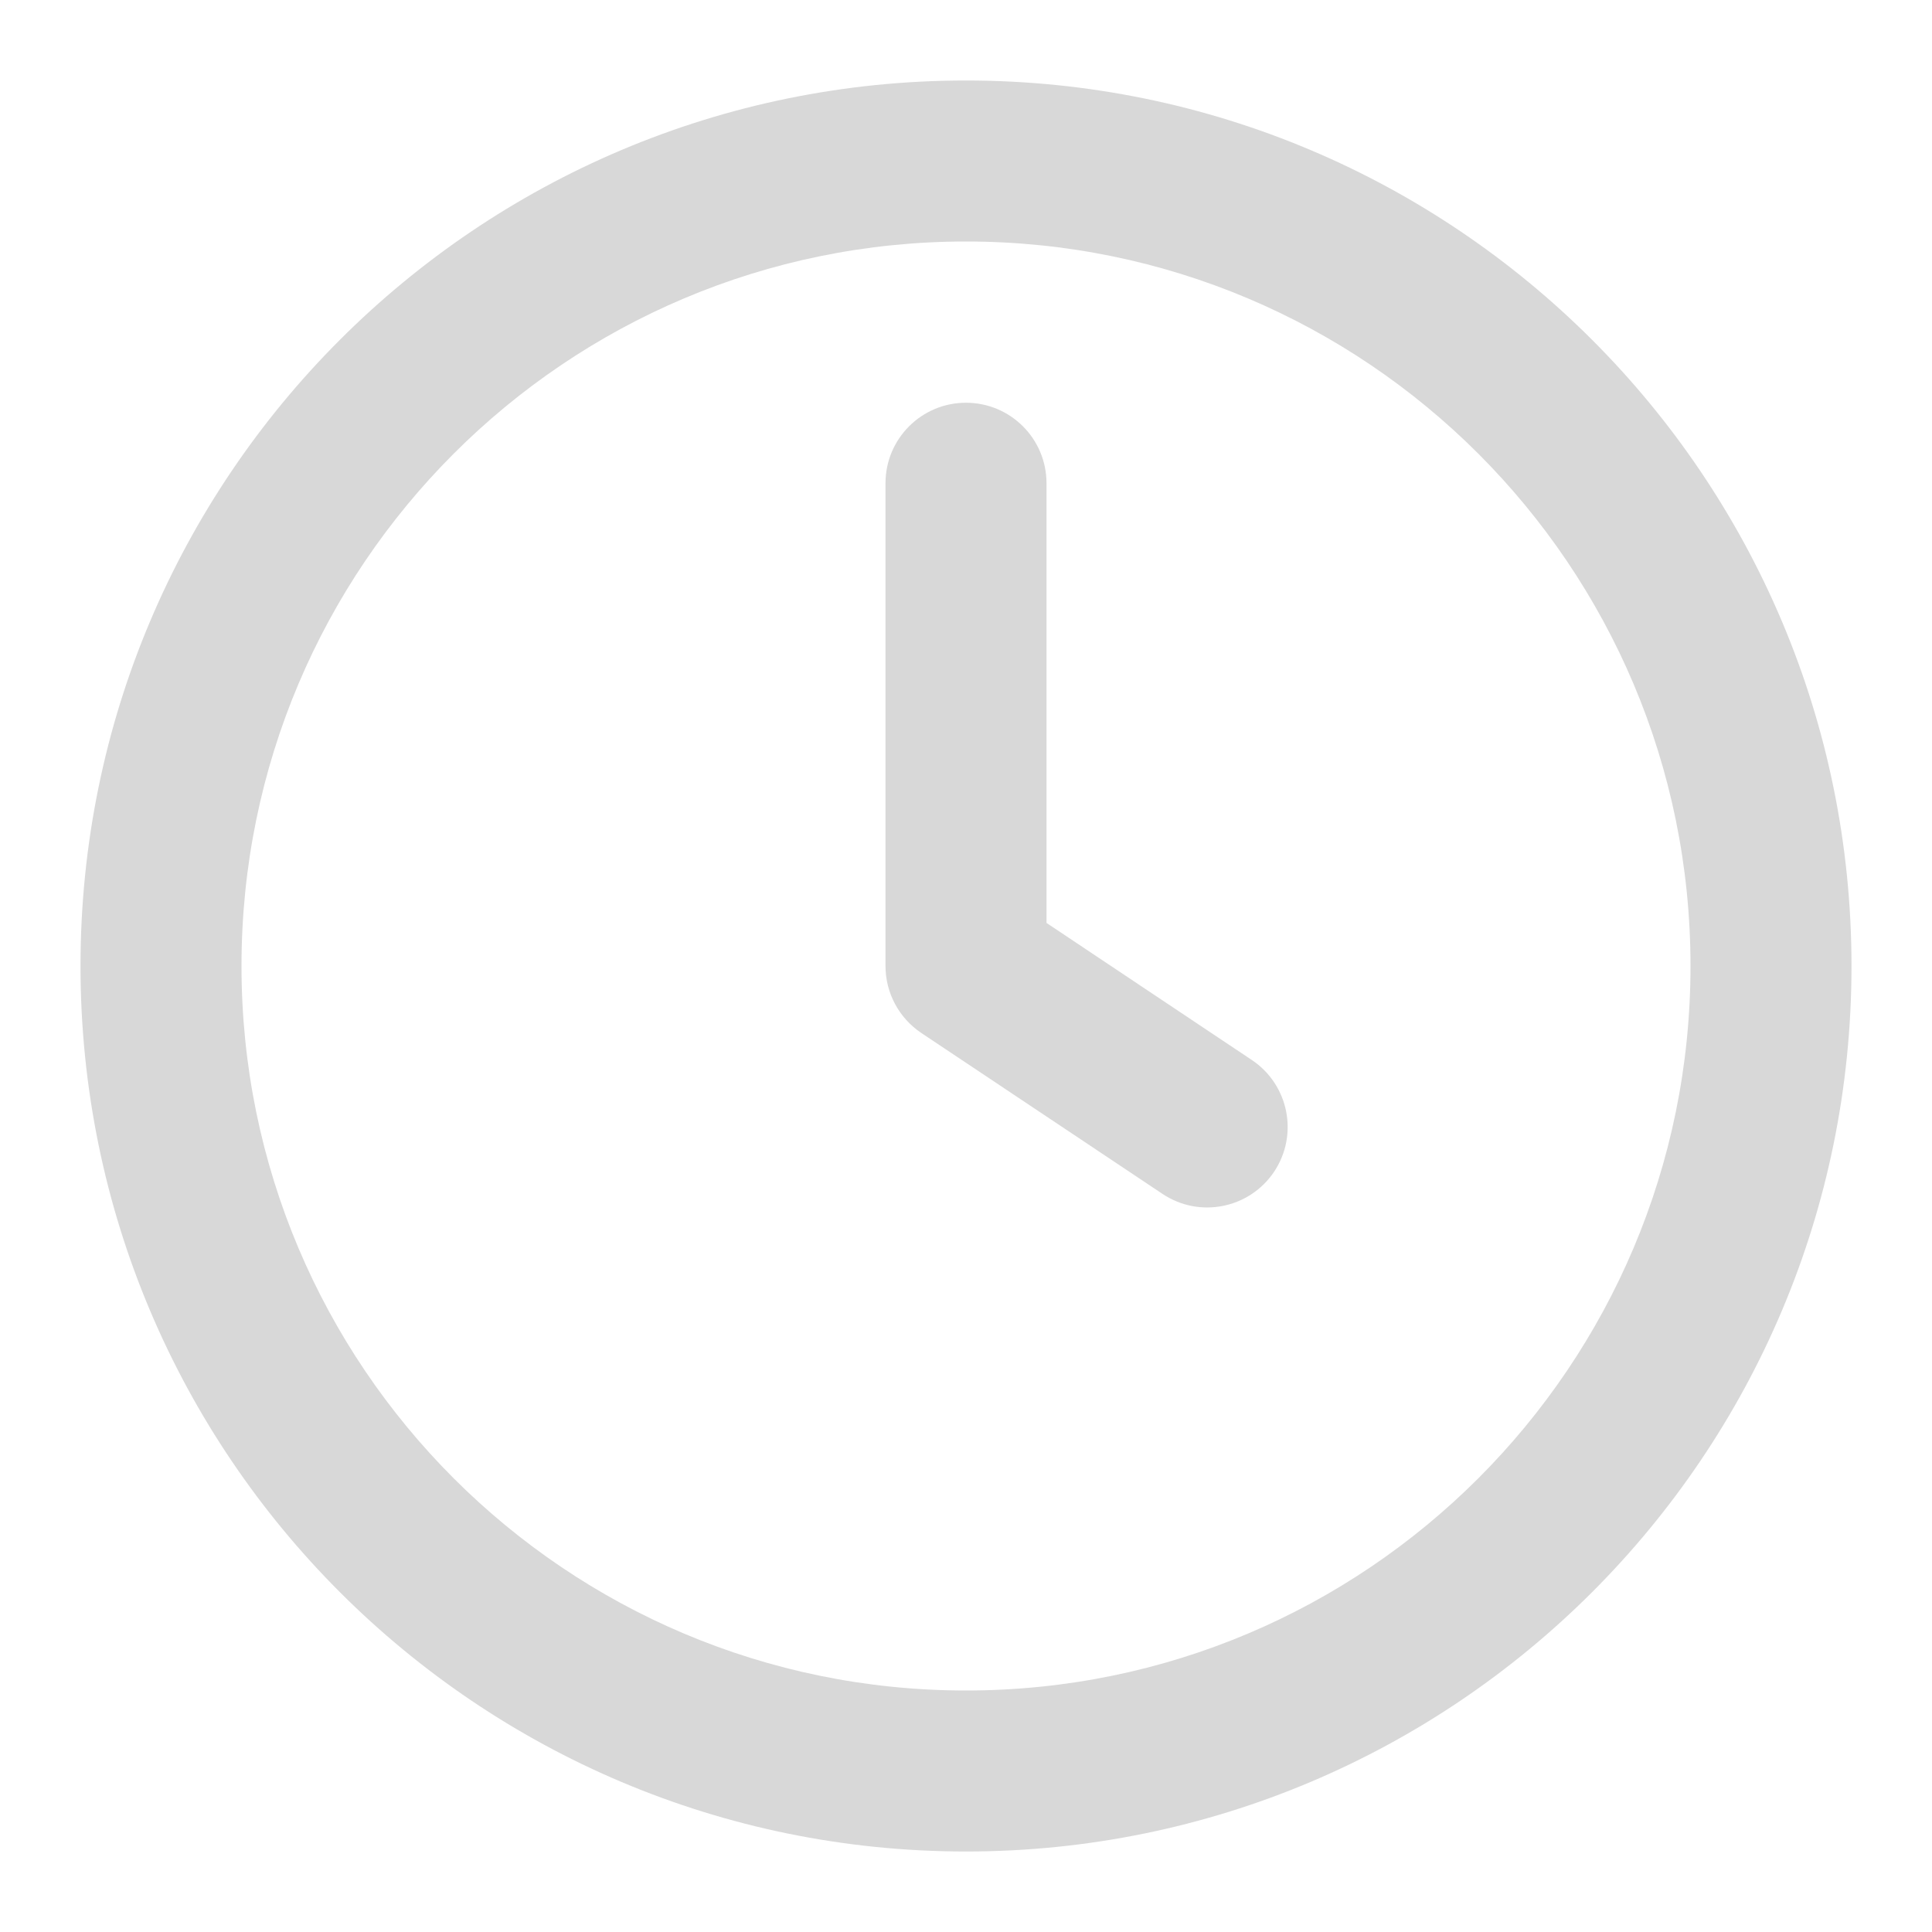
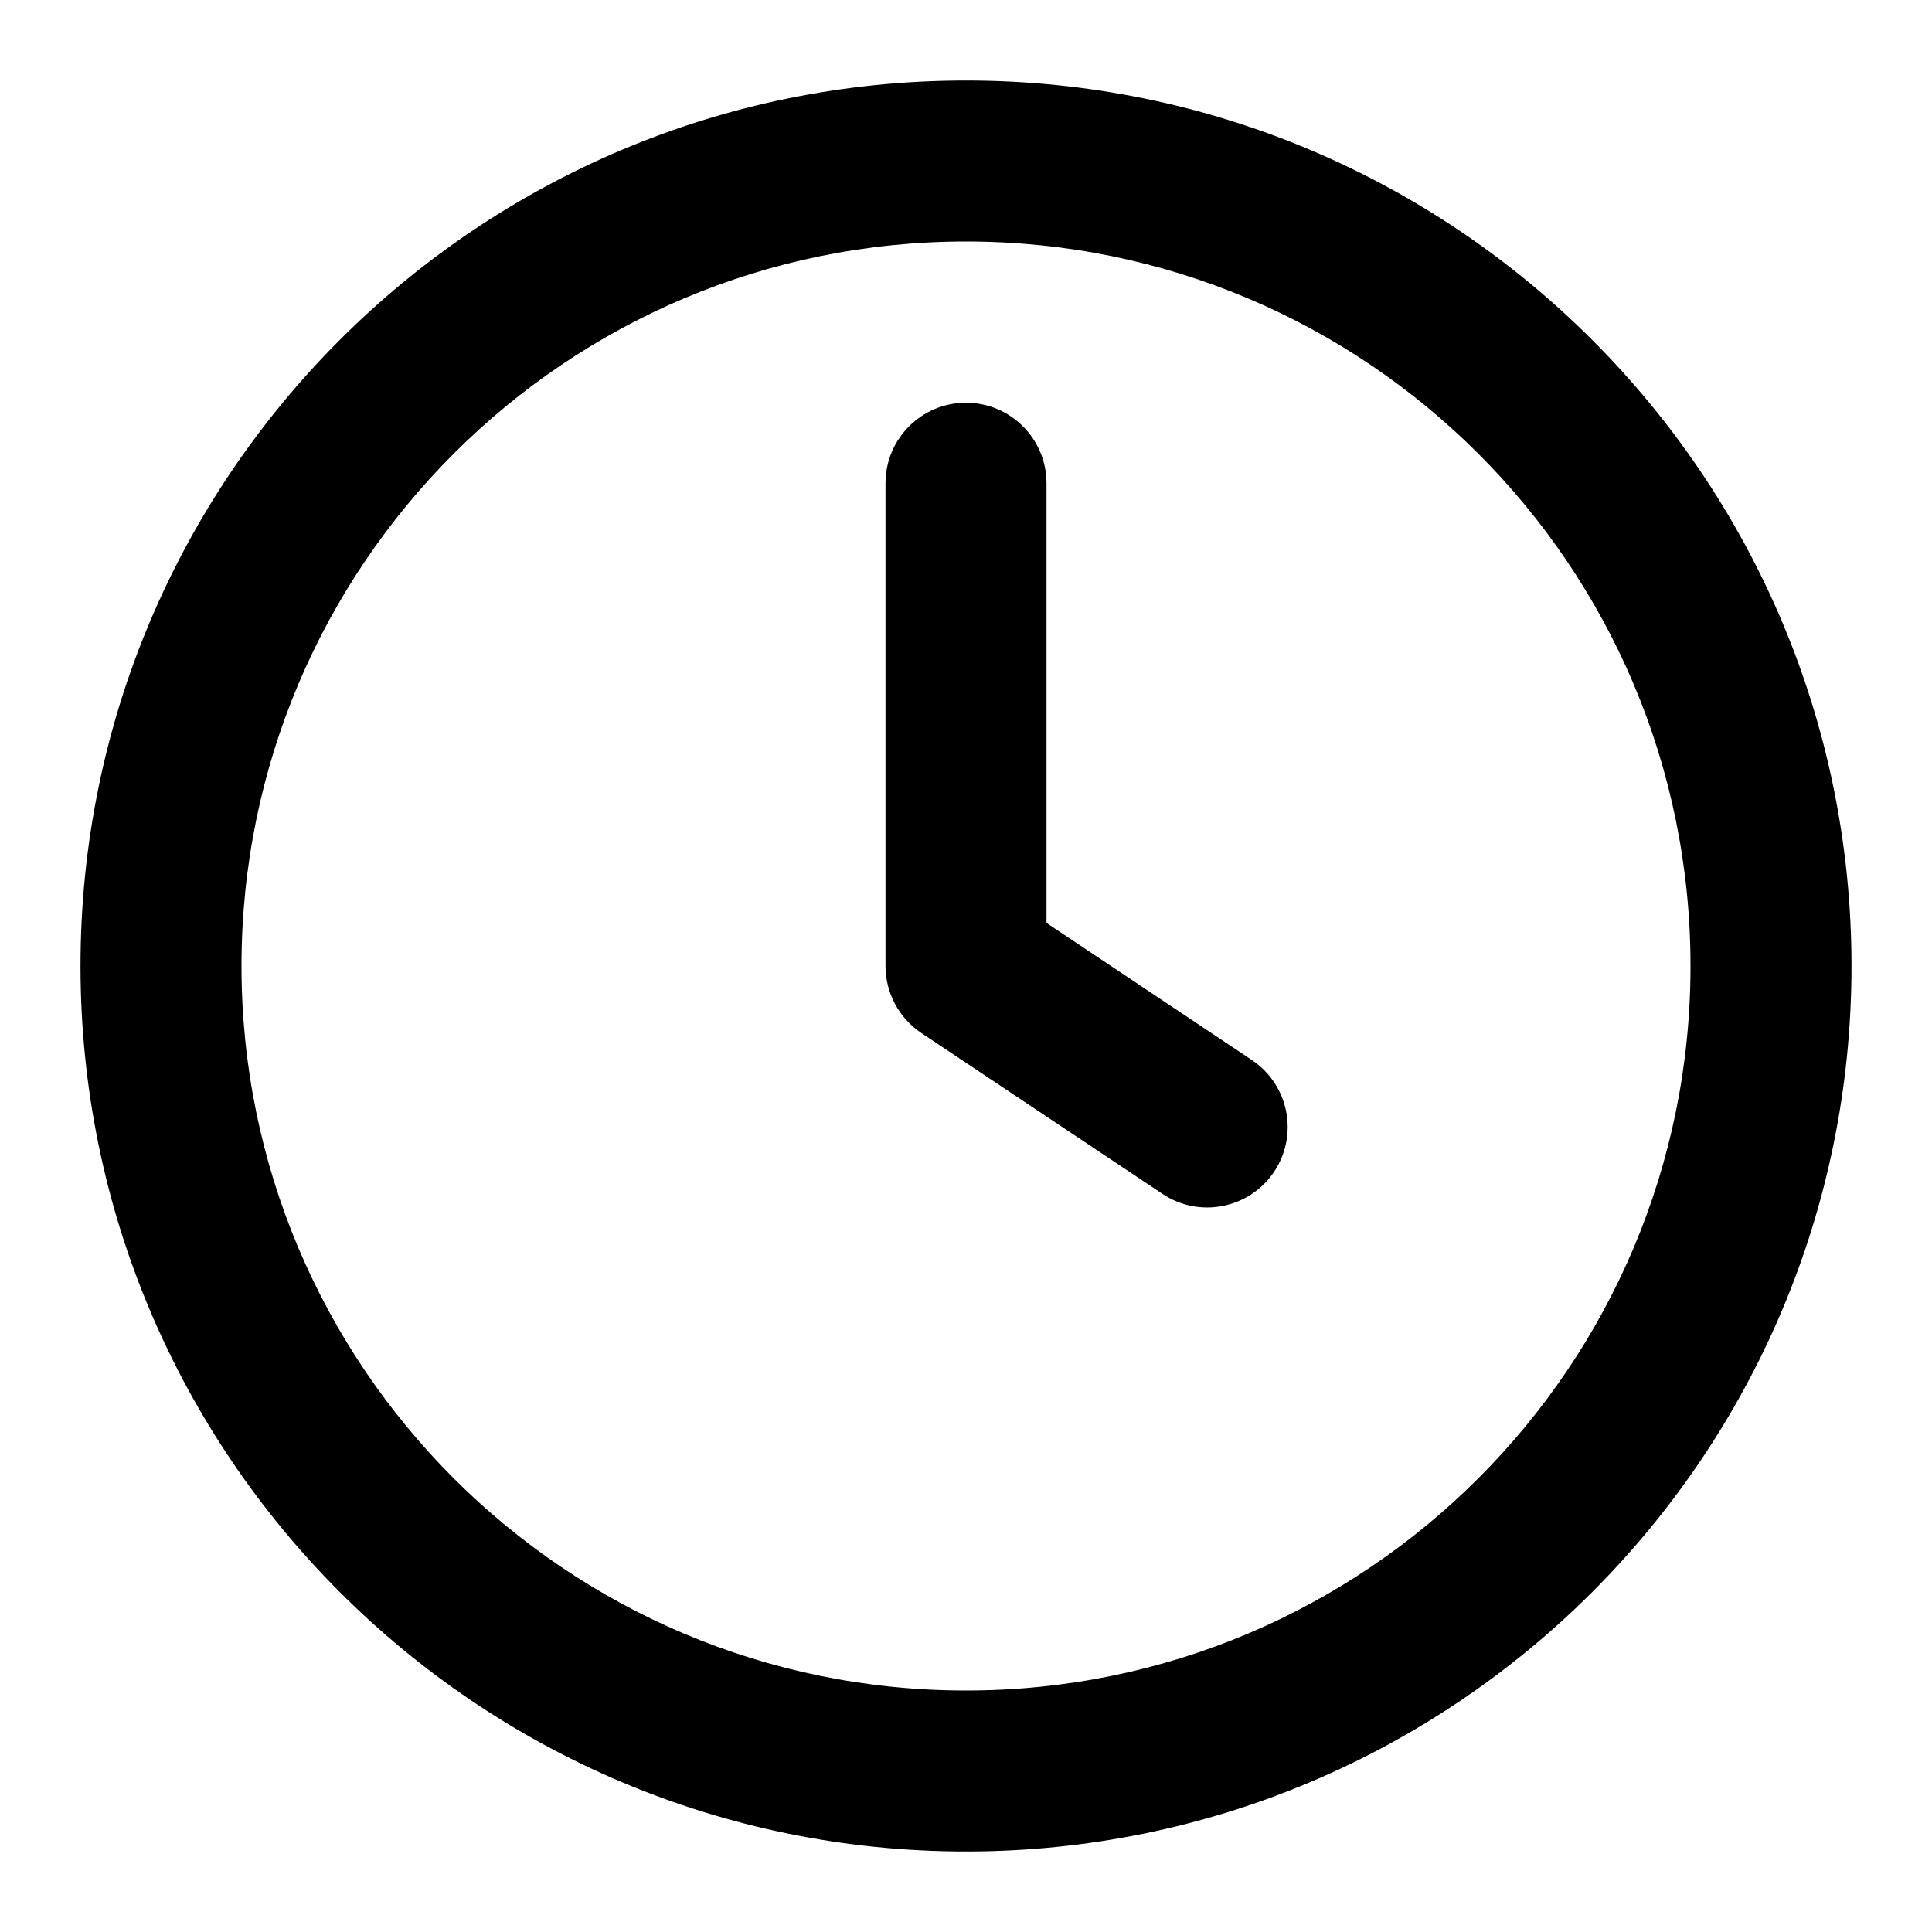
- <svg xmlns="http://www.w3.org/2000/svg" width="24" height="24" viewBox="0 0 24 24" fill="none">
+ <svg xmlns="http://www.w3.org/2000/svg" width="24" height="24" viewBox="0 0 24 24">
  <g id="ic_pending">
    <g id="icon">
-       <path id="Mask" fill-rule="evenodd" clip-rule="evenodd" d="M12 23C5.925 23 1 18.075 1 12C1 5.925 5.925 1 12 1C18.075 1 23 5.925 23 12C23 18.075 18.075 23 12 23ZM15.551 13.168C16.01 13.475 16.134 14.095 15.828 14.555C15.521 15.014 14.9 15.138 14.441 14.831L11.445 12.832C11.167 12.646 11 12.334 11 12V6.003C11 5.45 11.448 5.003 12 5.003C12.552 5.003 13 5.45 13 6.003V11.465L15.551 13.168ZM21 12C21 16.971 16.971 21 12 21C7.029 21 3 16.971 3 12C3 7.029 7.029 3 12 3C16.971 3 21 7.029 21 12Z" fill="#D8D8D8" />
+       <path id="Mask" fill-rule="evenodd" clip-rule="evenodd" d="M12 23C5.925 23 1 18.075 1 12C1 5.925 5.925 1 12 1C18.075 1 23 5.925 23 12C23 18.075 18.075 23 12 23ZM15.551 13.168C16.01 13.475 16.134 14.095 15.828 14.555C15.521 15.014 14.9 15.138 14.441 14.831L11.445 12.832C11.167 12.646 11 12.334 11 12V6.003C11 5.45 11.448 5.003 12 5.003C12.552 5.003 13 5.45 13 6.003V11.465L15.551 13.168ZM21 12C21 16.971 16.971 21 12 21C7.029 21 3 16.971 3 12C3 7.029 7.029 3 12 3C16.971 3 21 7.029 21 12Z" />
    </g>
  </g>
</svg>
